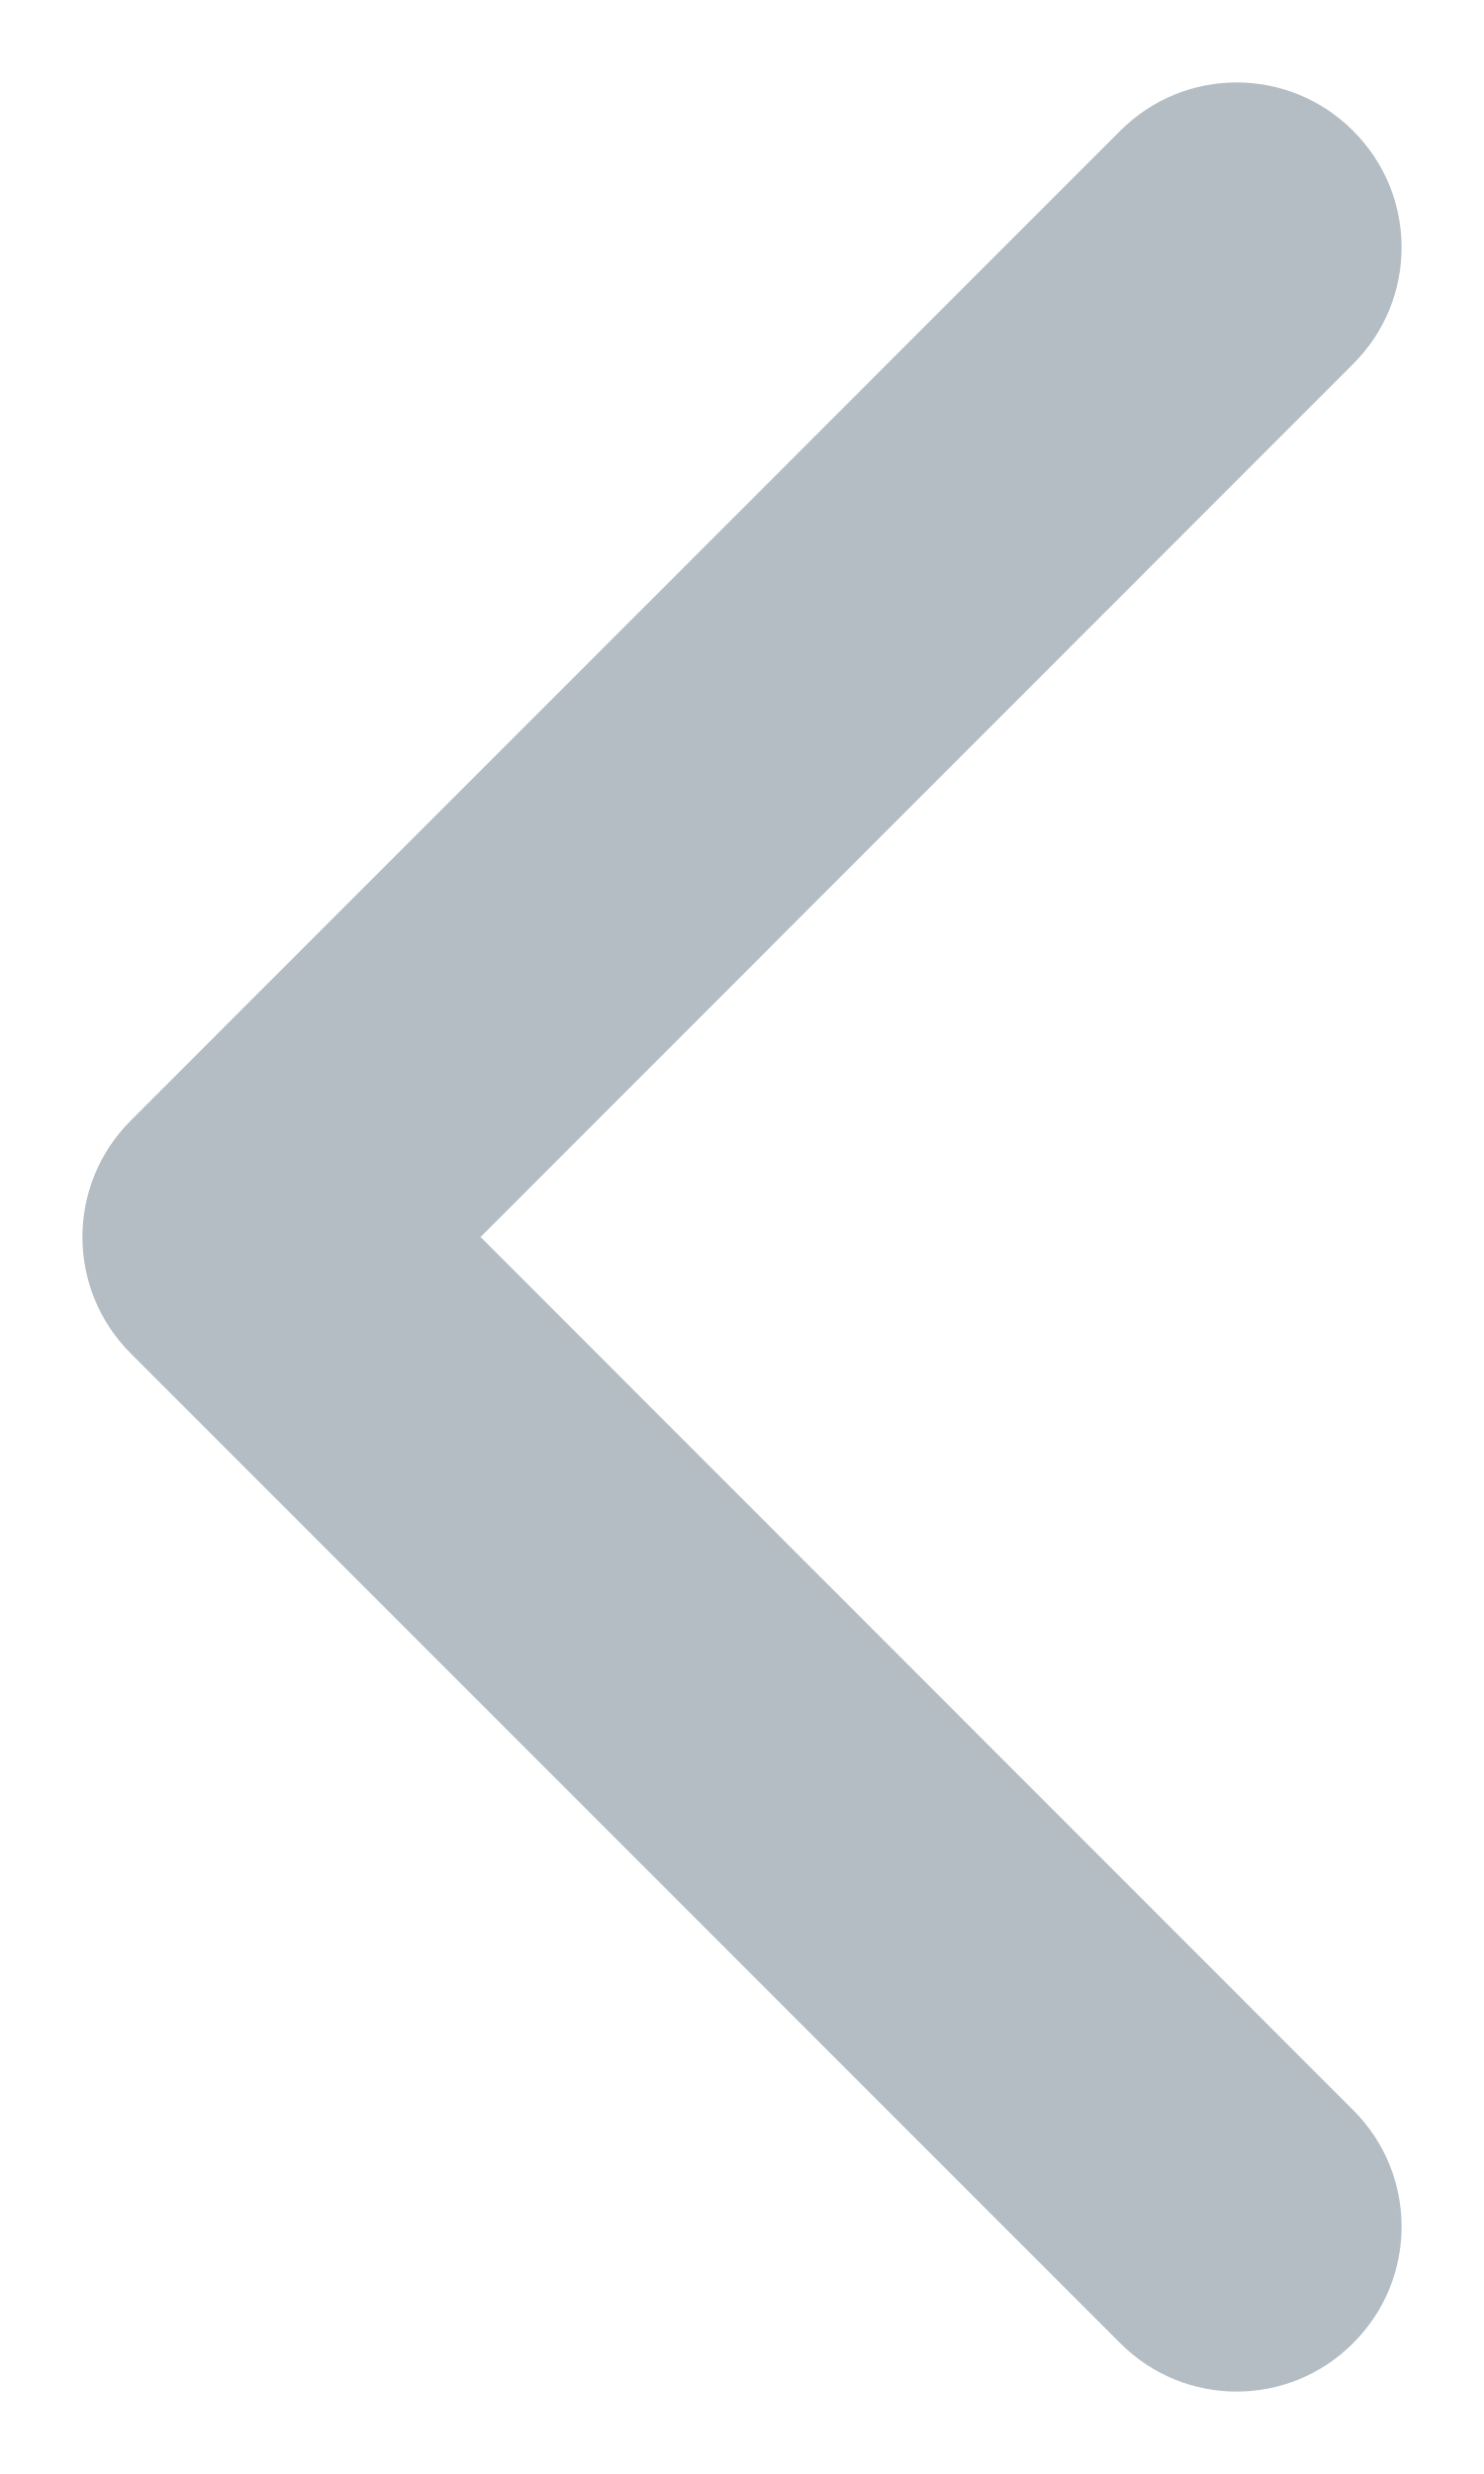
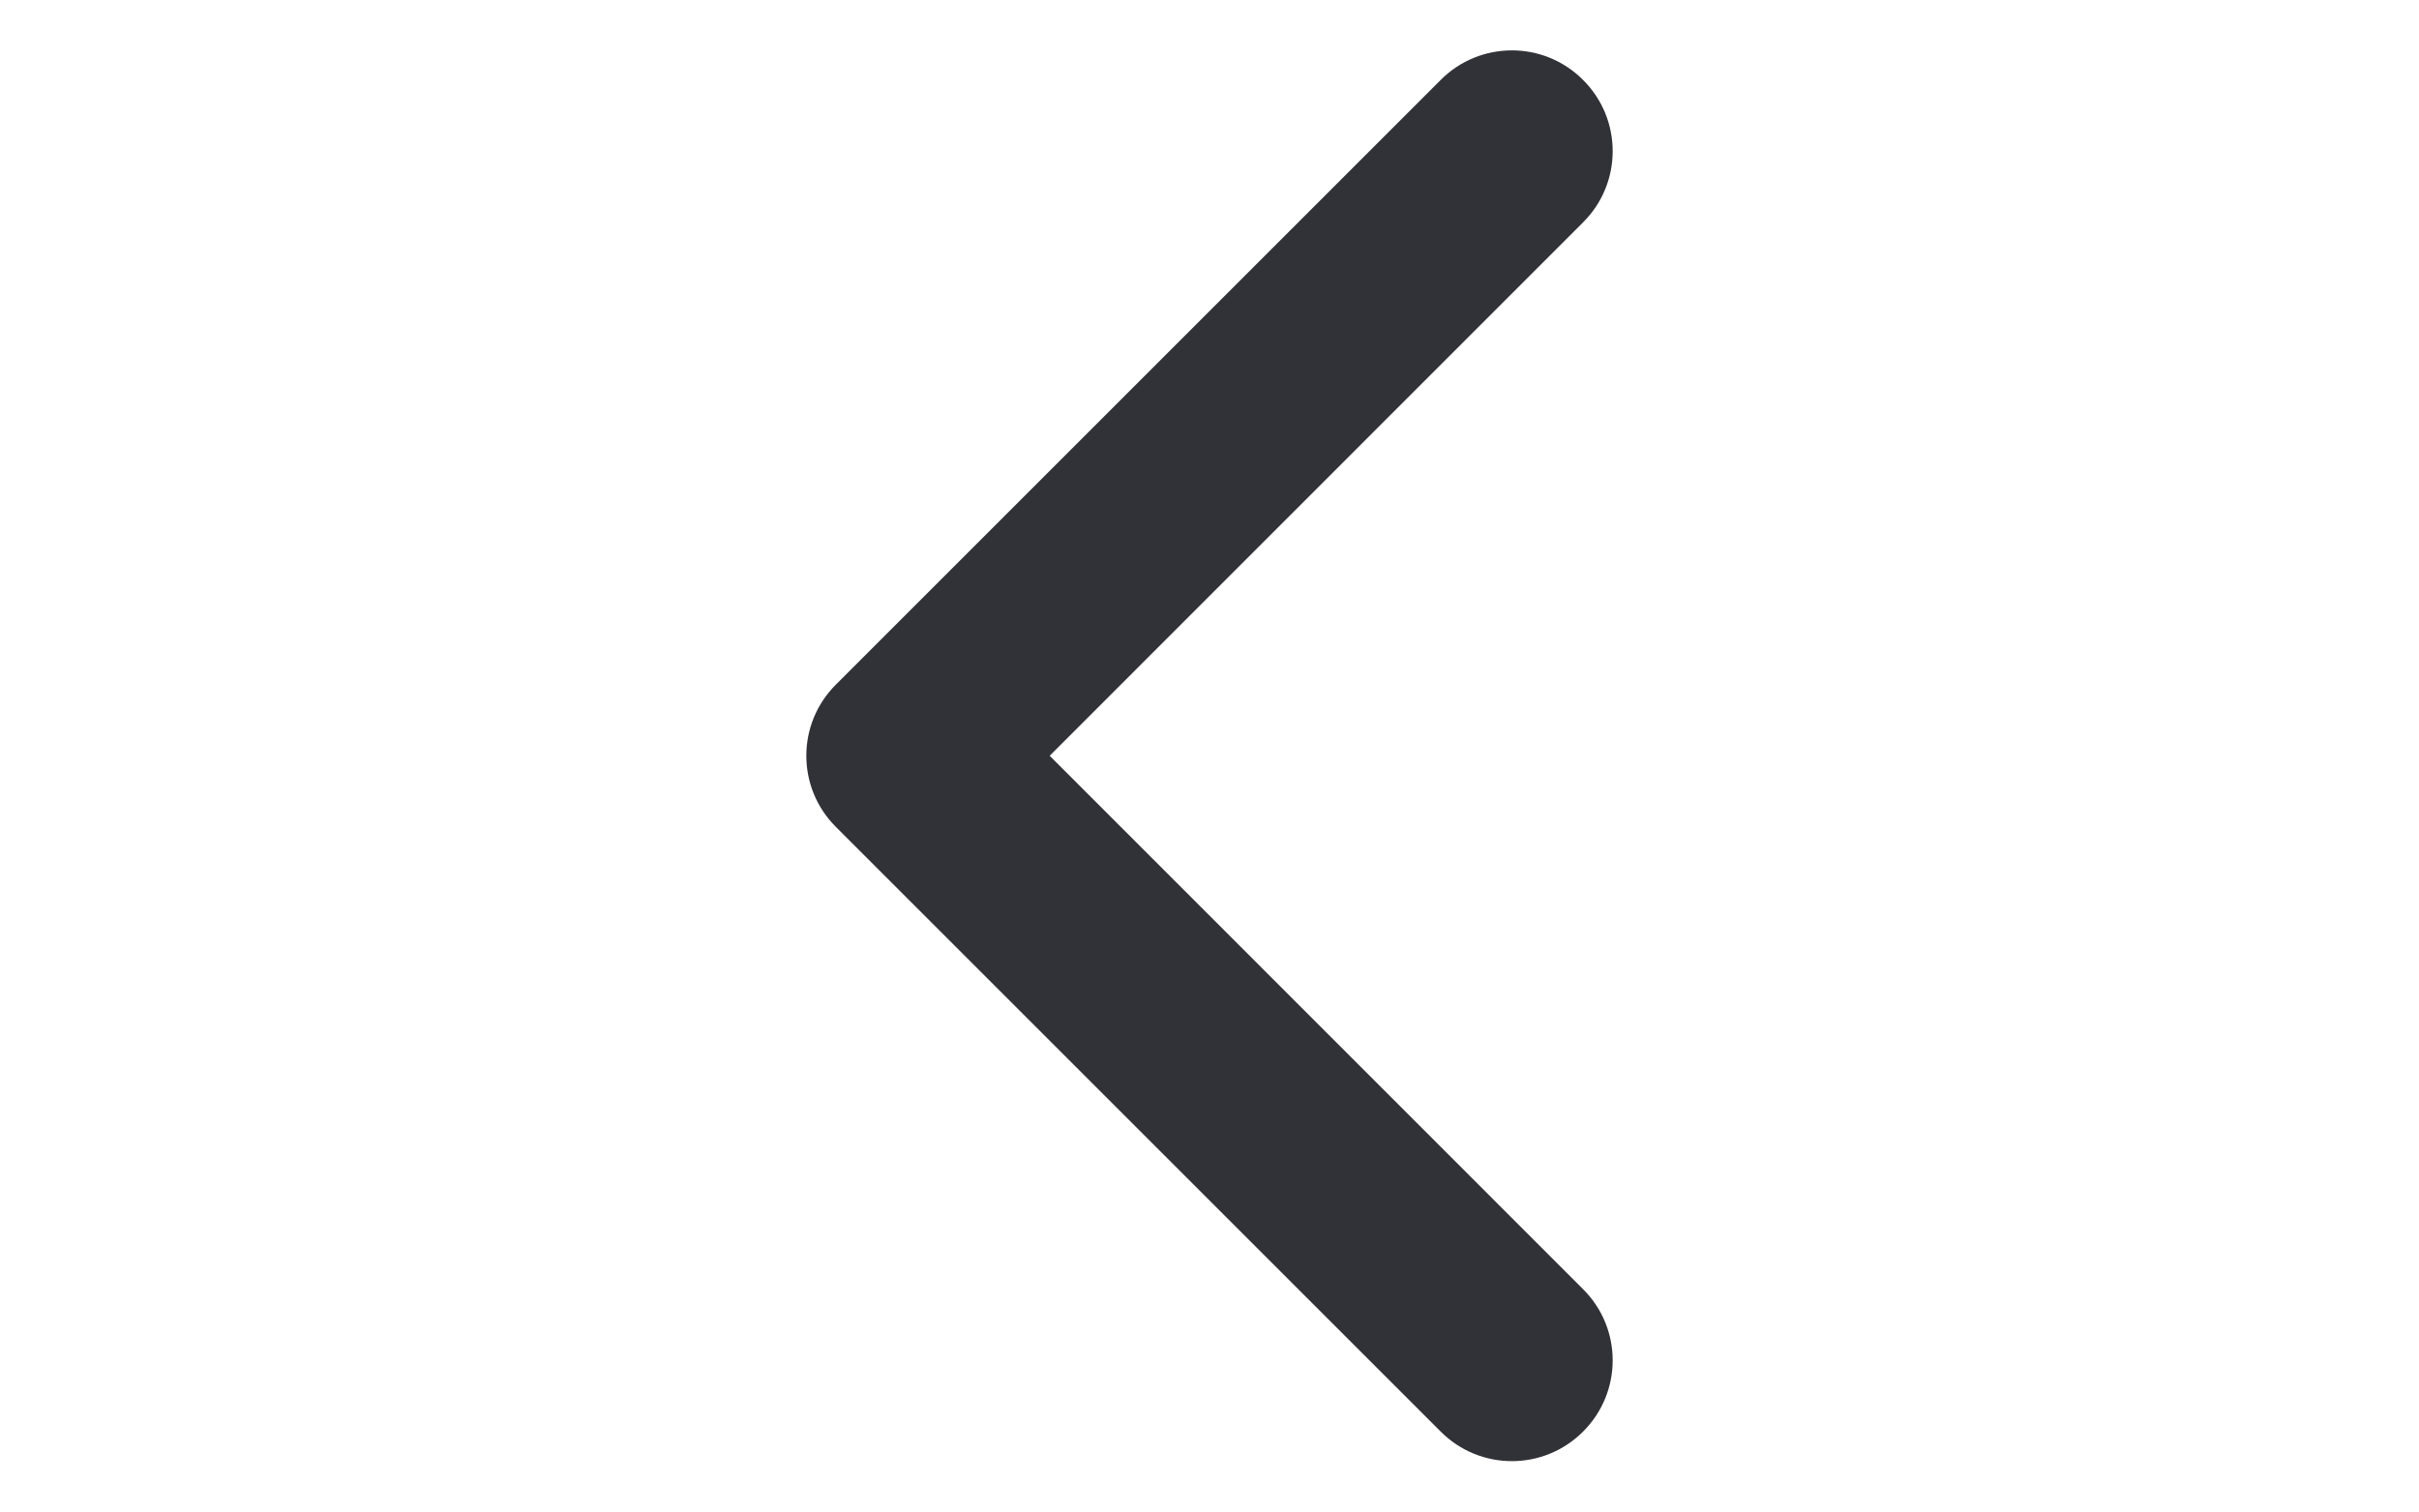
- <svg xmlns="http://www.w3.org/2000/svg" width="6" height="10" viewBox="0 0 6 10" fill="none">
-   <path fill-rule="evenodd" clip-rule="evenodd" d="M5.471 0.529C5.211 0.268 4.789 0.268 4.529 0.529L0.529 4.529C0.268 4.789 0.268 5.211 0.529 5.471L4.529 9.471C4.789 9.732 5.211 9.732 5.471 9.471C5.732 9.211 5.732 8.789 5.471 8.529L1.943 5L5.471 1.471C5.732 1.211 5.732 0.789 5.471 0.529Z" fill="#B4BDC4" />
+ <svg xmlns="http://www.w3.org/2000/svg" width="16" height="10" viewBox="0 0 6 10" fill="none">
+   <path fill-rule="evenodd" clip-rule="evenodd" d="M5.471 0.529C5.211 0.268 4.789 0.268 4.529 0.529L0.529 4.529C0.268 4.789 0.268 5.211 0.529 5.471L4.529 9.471C4.789 9.732 5.211 9.732 5.471 9.471C5.732 9.211 5.732 8.789 5.471 8.529L1.943 5L5.471 1.471C5.732 1.211 5.732 0.789 5.471 0.529Z" fill="#313237" />
</svg>
